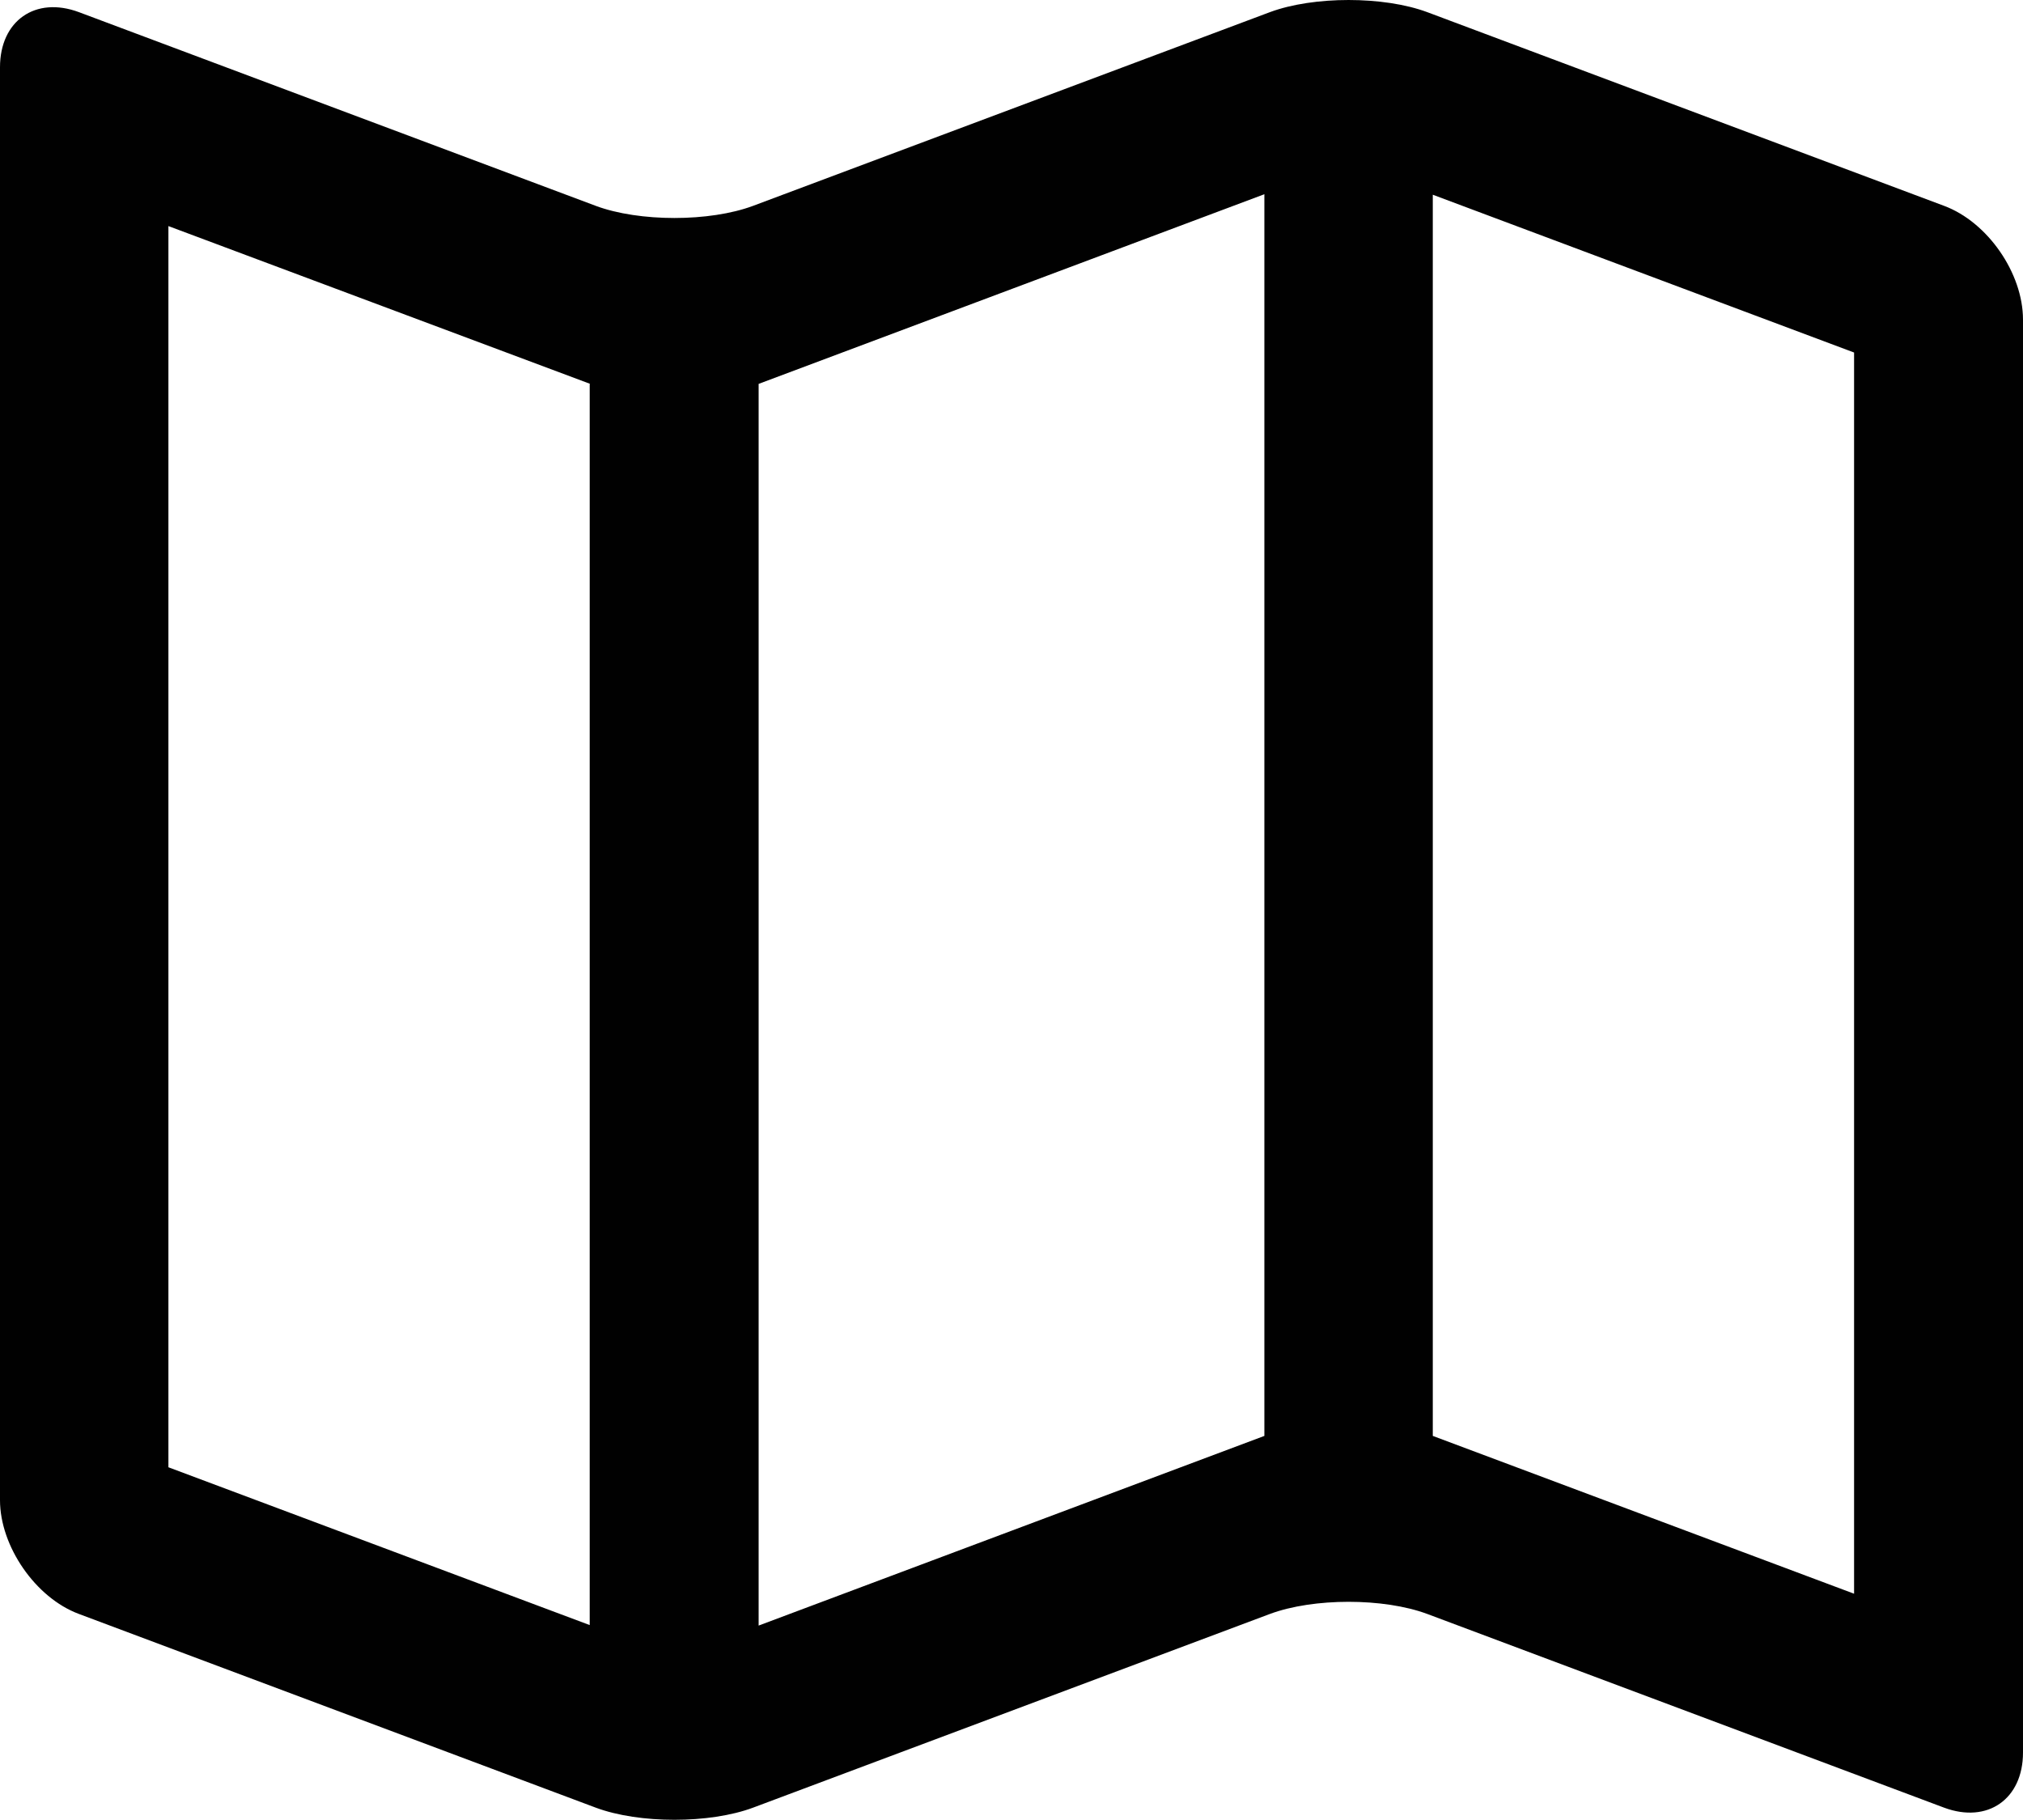
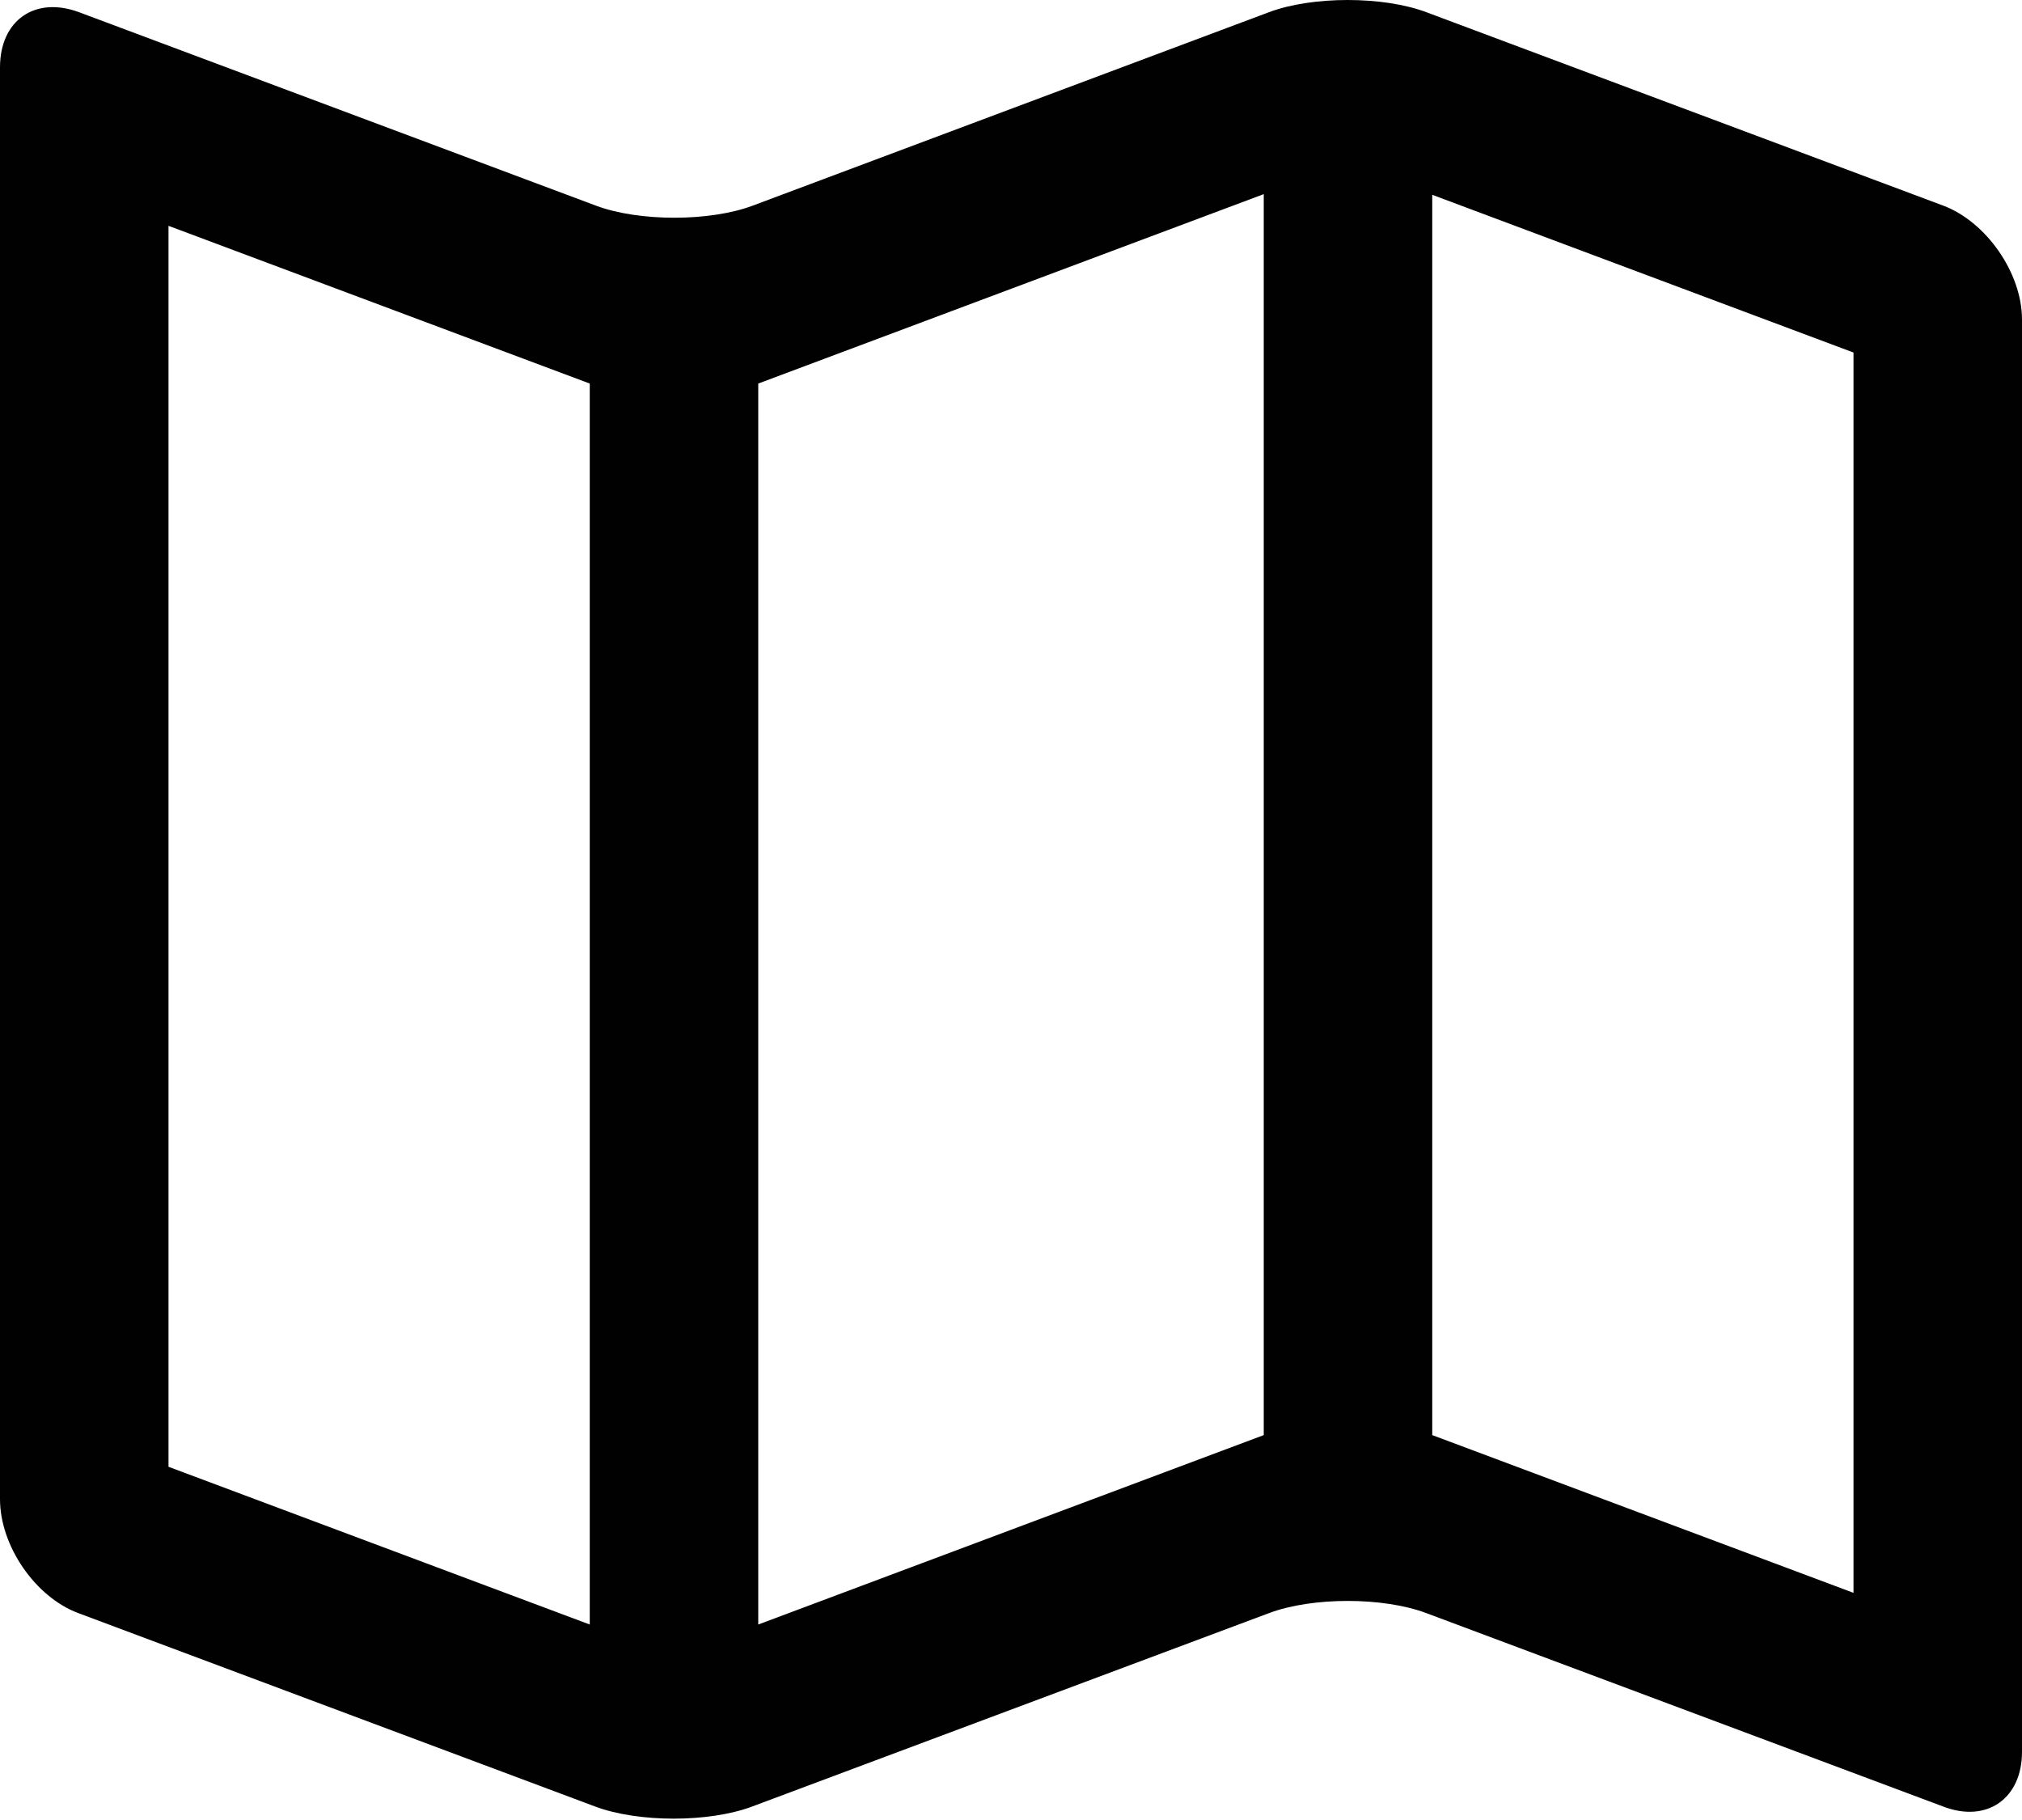
- <svg xmlns="http://www.w3.org/2000/svg" id="Layer_1" data-name="Layer 1" viewBox="0 0 40 35.98">
+ <svg xmlns="http://www.w3.org/2000/svg" id="Layer_1" data-name="Layer 1" viewBox="0 0 30 26.99">
  <defs>
    <style>
      .cls-1 {
        fill: #010101;
      }
    </style>
  </defs>
-   <path class="cls-1" d="M25,3.84l-10,3.75v24.55l10-3.75V3.84Zm3.33,0V28.39l8.33,3.12V6.97l-8.33-3.12ZM11.67,7.59L3.33,4.47V29.01l8.33,3.12V7.59ZM0,1.33C0,.41,.7-.08,1.56,.24l10.22,3.83c.86,.32,2.25,.32,3.11,0L25.11,.24c.86-.32,2.25-.32,3.11,0l10.22,3.83c.86,.32,1.56,1.33,1.56,2.25v28.33c0,.92-.7,1.41-1.56,1.09l-10.22-3.83c-.86-.32-2.25-.32-3.11,0l-10.22,3.83c-.86,.32-2.25,.32-3.11,0L1.56,31.91C.7,31.59,0,30.57,0,29.66V1.33Z" />
+   <path class="cls-1" d="M18.75,2.88l-7.5,2.81V24.1l7.5-2.81V2.88Zm2.5,0V21.29l6.25,2.34V5.23l-6.25-2.34Zm-12.5,2.81L2.5,3.35V21.76l6.25,2.34V5.69ZM0,1C0,.3,.52-.06,1.17,.18l7.67,2.87c.64,.24,1.69,.24,2.33,0L18.83,.18c.64-.24,1.69-.24,2.33,0l7.67,2.87c.64,.24,1.17,1,1.17,1.69V25.99c0,.69-.52,1.06-1.17,.81l-7.67-2.87c-.64-.24-1.69-.24-2.33,0l-7.67,2.87c-.64,.24-1.69,.24-2.33,0l-7.67-2.87C.52,23.69,0,22.93,0,22.24V1Z" />
</svg>
